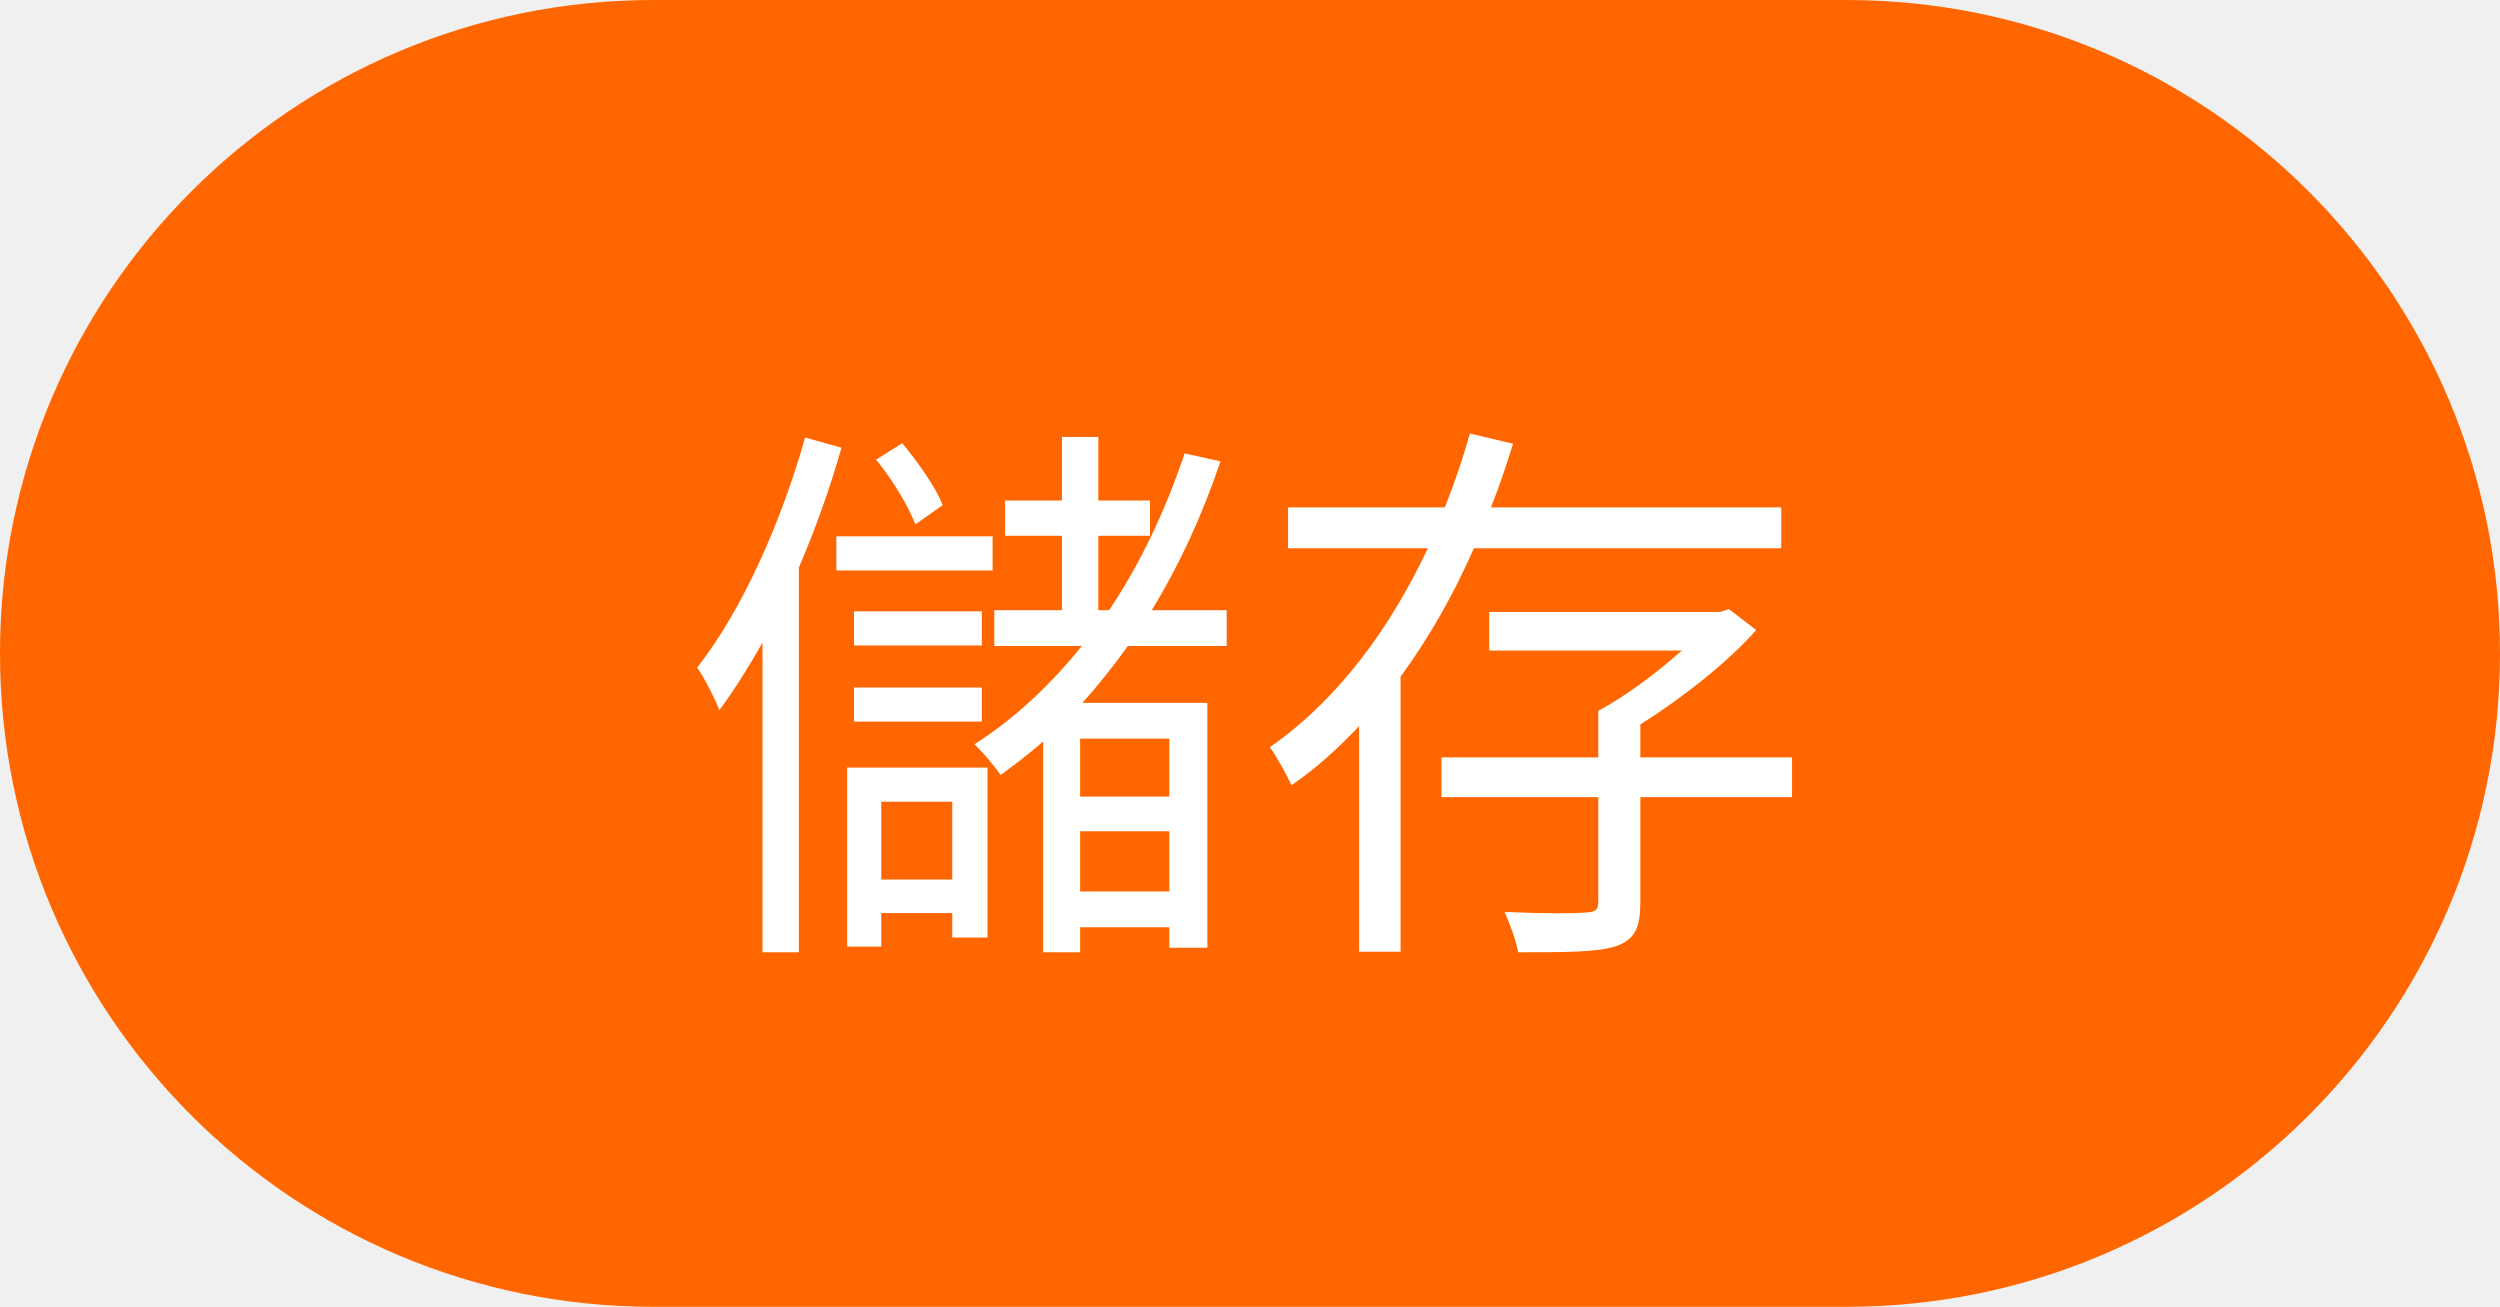
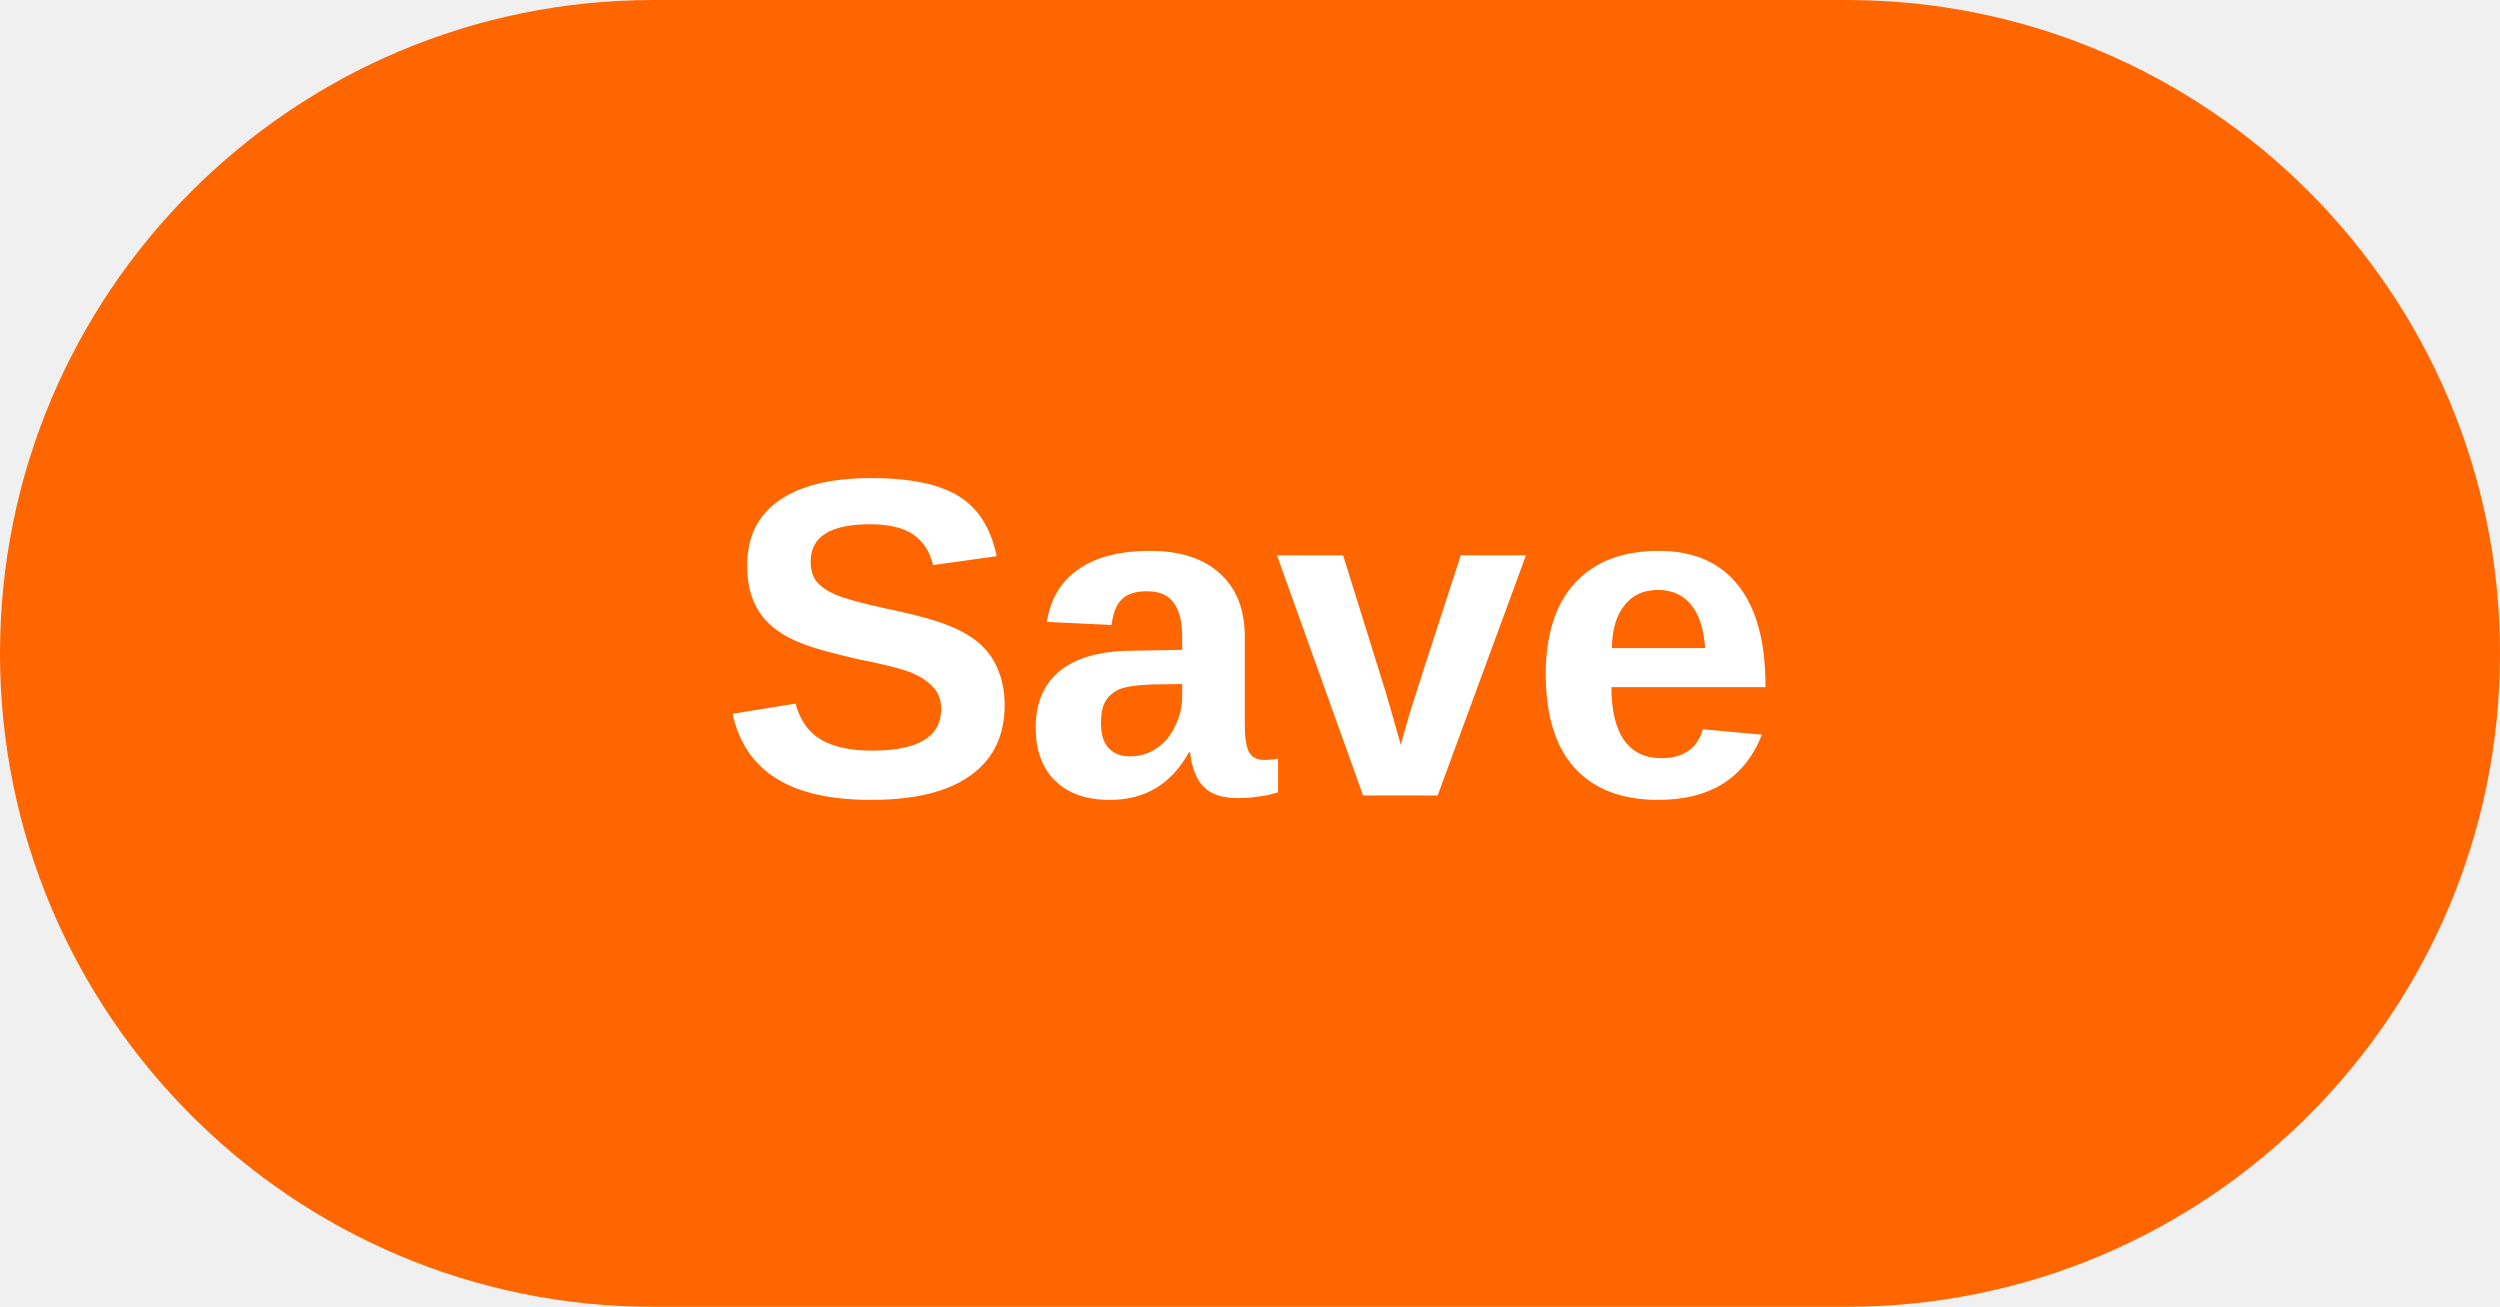
<svg xmlns="http://www.w3.org/2000/svg" width="88" height="46" viewBox="0 0 88 46" fill="none">
  <rect width="88" height="46" rx="23" fill="#FF6600" />
-   <path d="M33.18 17.78C32.96 17.18 32.32 16.28 31.76 15.6L30.84 16.18C31.4 16.86 31.98 17.82 32.22 18.46L33.18 17.78ZM28.34 15.4C27.48 18.44 26.12 21.48 24.54 23.5C24.8 23.86 25.2 24.66 25.32 25C25.84 24.3 26.34 23.5 26.84 22.62V33.52H28.12V19.98C28.7 18.62 29.22 17.18 29.62 15.76L28.34 15.4ZM34.94 18.88H29.44V20.08H34.94V18.88ZM34.56 21.52H30.06V22.72H34.56V21.52ZM30.06 25.4H34.56V24.2H30.06V25.4ZM33.52 28.22V30.96H31.02V28.22H33.52ZM29.82 33.32H31.02V32.14H33.52V33H34.76V27.02H29.82V33.32ZM41.16 28.04H38.02V26H41.16V28.04ZM38.02 31.38V29.26H41.16V31.38H38.02ZM43.18 22.74V21.48H40.54C41.5 19.92 42.32 18.14 42.96 16.24L41.7 15.96C41.02 17.98 40.14 19.84 39.04 21.48H38.66V18.86H40.48V17.62H38.66V15.38H37.38V17.62H35.38V18.86H37.38V21.48H35V22.74H38.08C36.98 24.1 35.74 25.28 34.3 26.2C34.58 26.46 35.04 27 35.22 27.28C35.74 26.9 36.24 26.52 36.72 26.1V33.52H38.02V32.64H41.16V33.36H42.5V24.74H38.1C38.66 24.12 39.2 23.44 39.7 22.74H43.18ZM62.7 19.3V17.86H52.48C52.78 17.12 53.02 16.38 53.26 15.62L51.74 15.26C51.5 16.12 51.2 17 50.86 17.86H45.34V19.3H50.26C48.96 22.06 47.14 24.6 44.7 26.3C44.94 26.64 45.3 27.28 45.46 27.64C46.34 27.04 47.12 26.32 47.84 25.56V33.5H49.3V23.82C50.32 22.42 51.18 20.9 51.88 19.3H62.7ZM63.08 26.66H57.74V25.5C59.2 24.58 60.74 23.38 61.82 22.18L60.86 21.44L60.56 21.54H52.42V22.9H59.2C58.32 23.68 57.24 24.5 56.26 25.02V26.66H50.74V28.06H56.26V31.74C56.26 32.02 56.18 32.1 55.82 32.12C55.48 32.16 54.28 32.16 52.96 32.1C53.16 32.54 53.36 33.1 53.44 33.52C55.14 33.52 56.24 33.52 56.9 33.3C57.56 33.06 57.74 32.64 57.74 31.76V28.06H63.08V26.66Z" fill="white" />
+   <text x="44" y="28" text-anchor="middle" font-family="Arial, sans-serif" font-size="16" font-weight="bold" fill="white">Save</text>
</svg>
